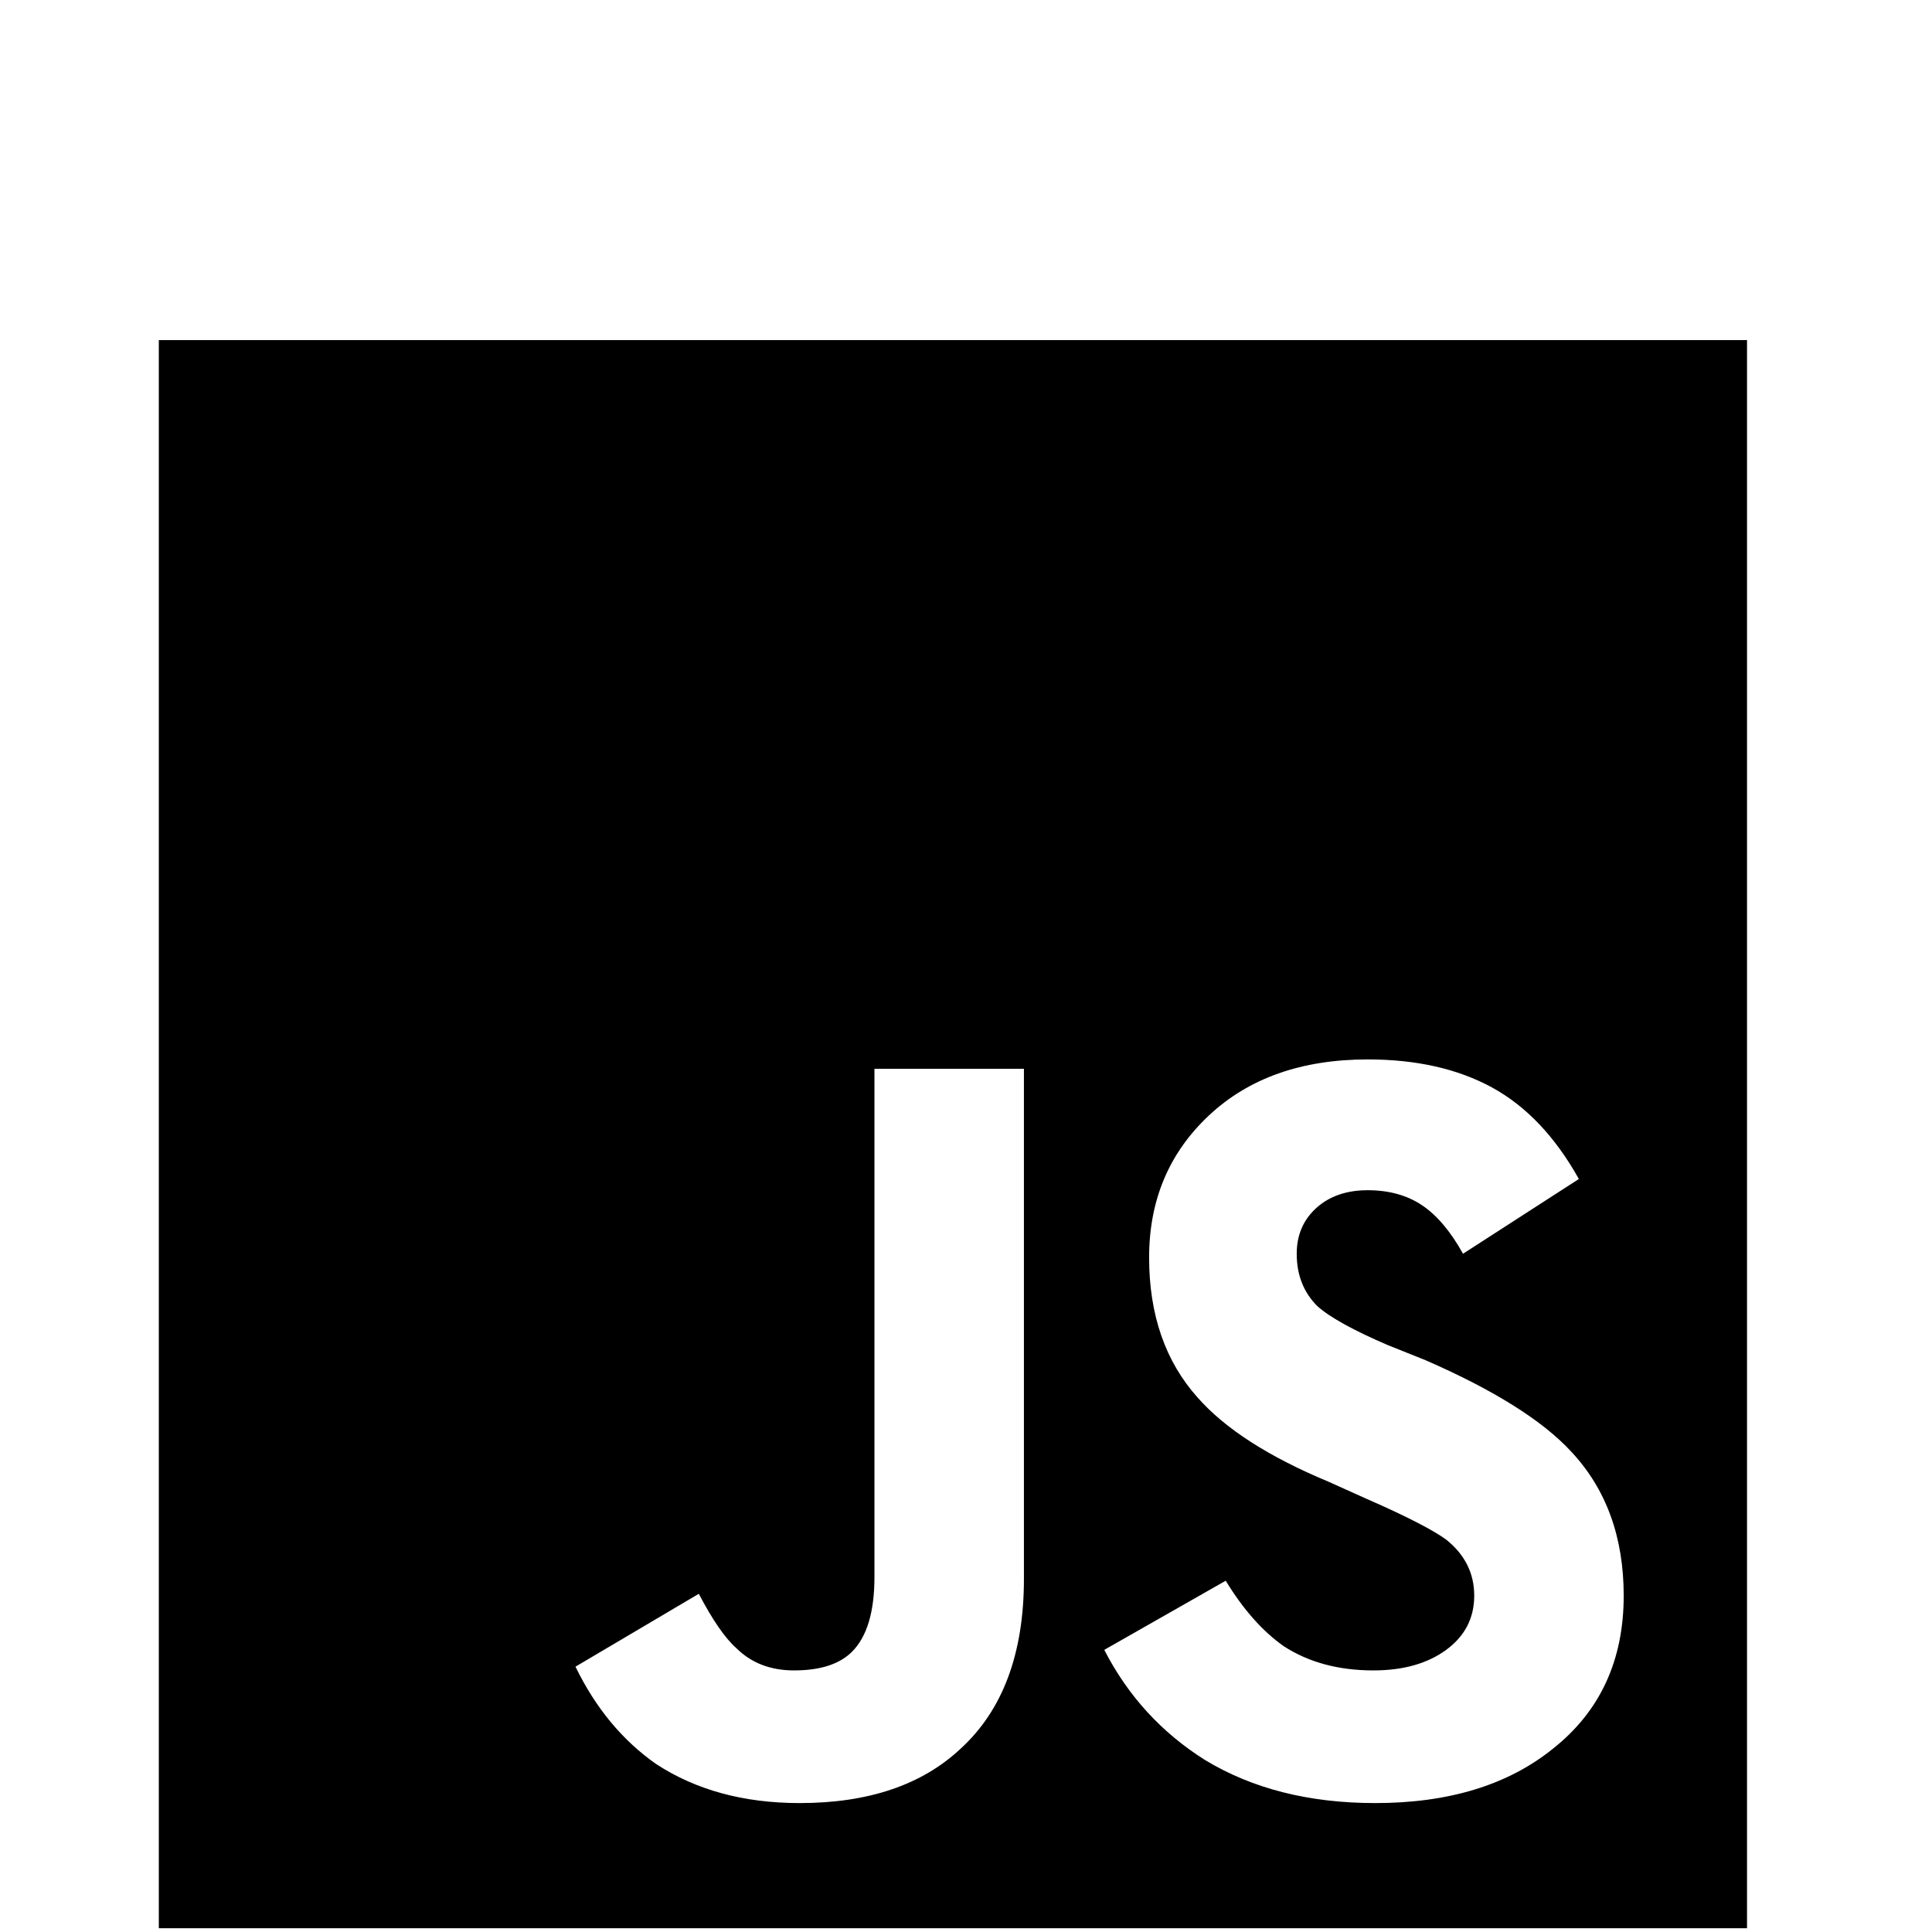
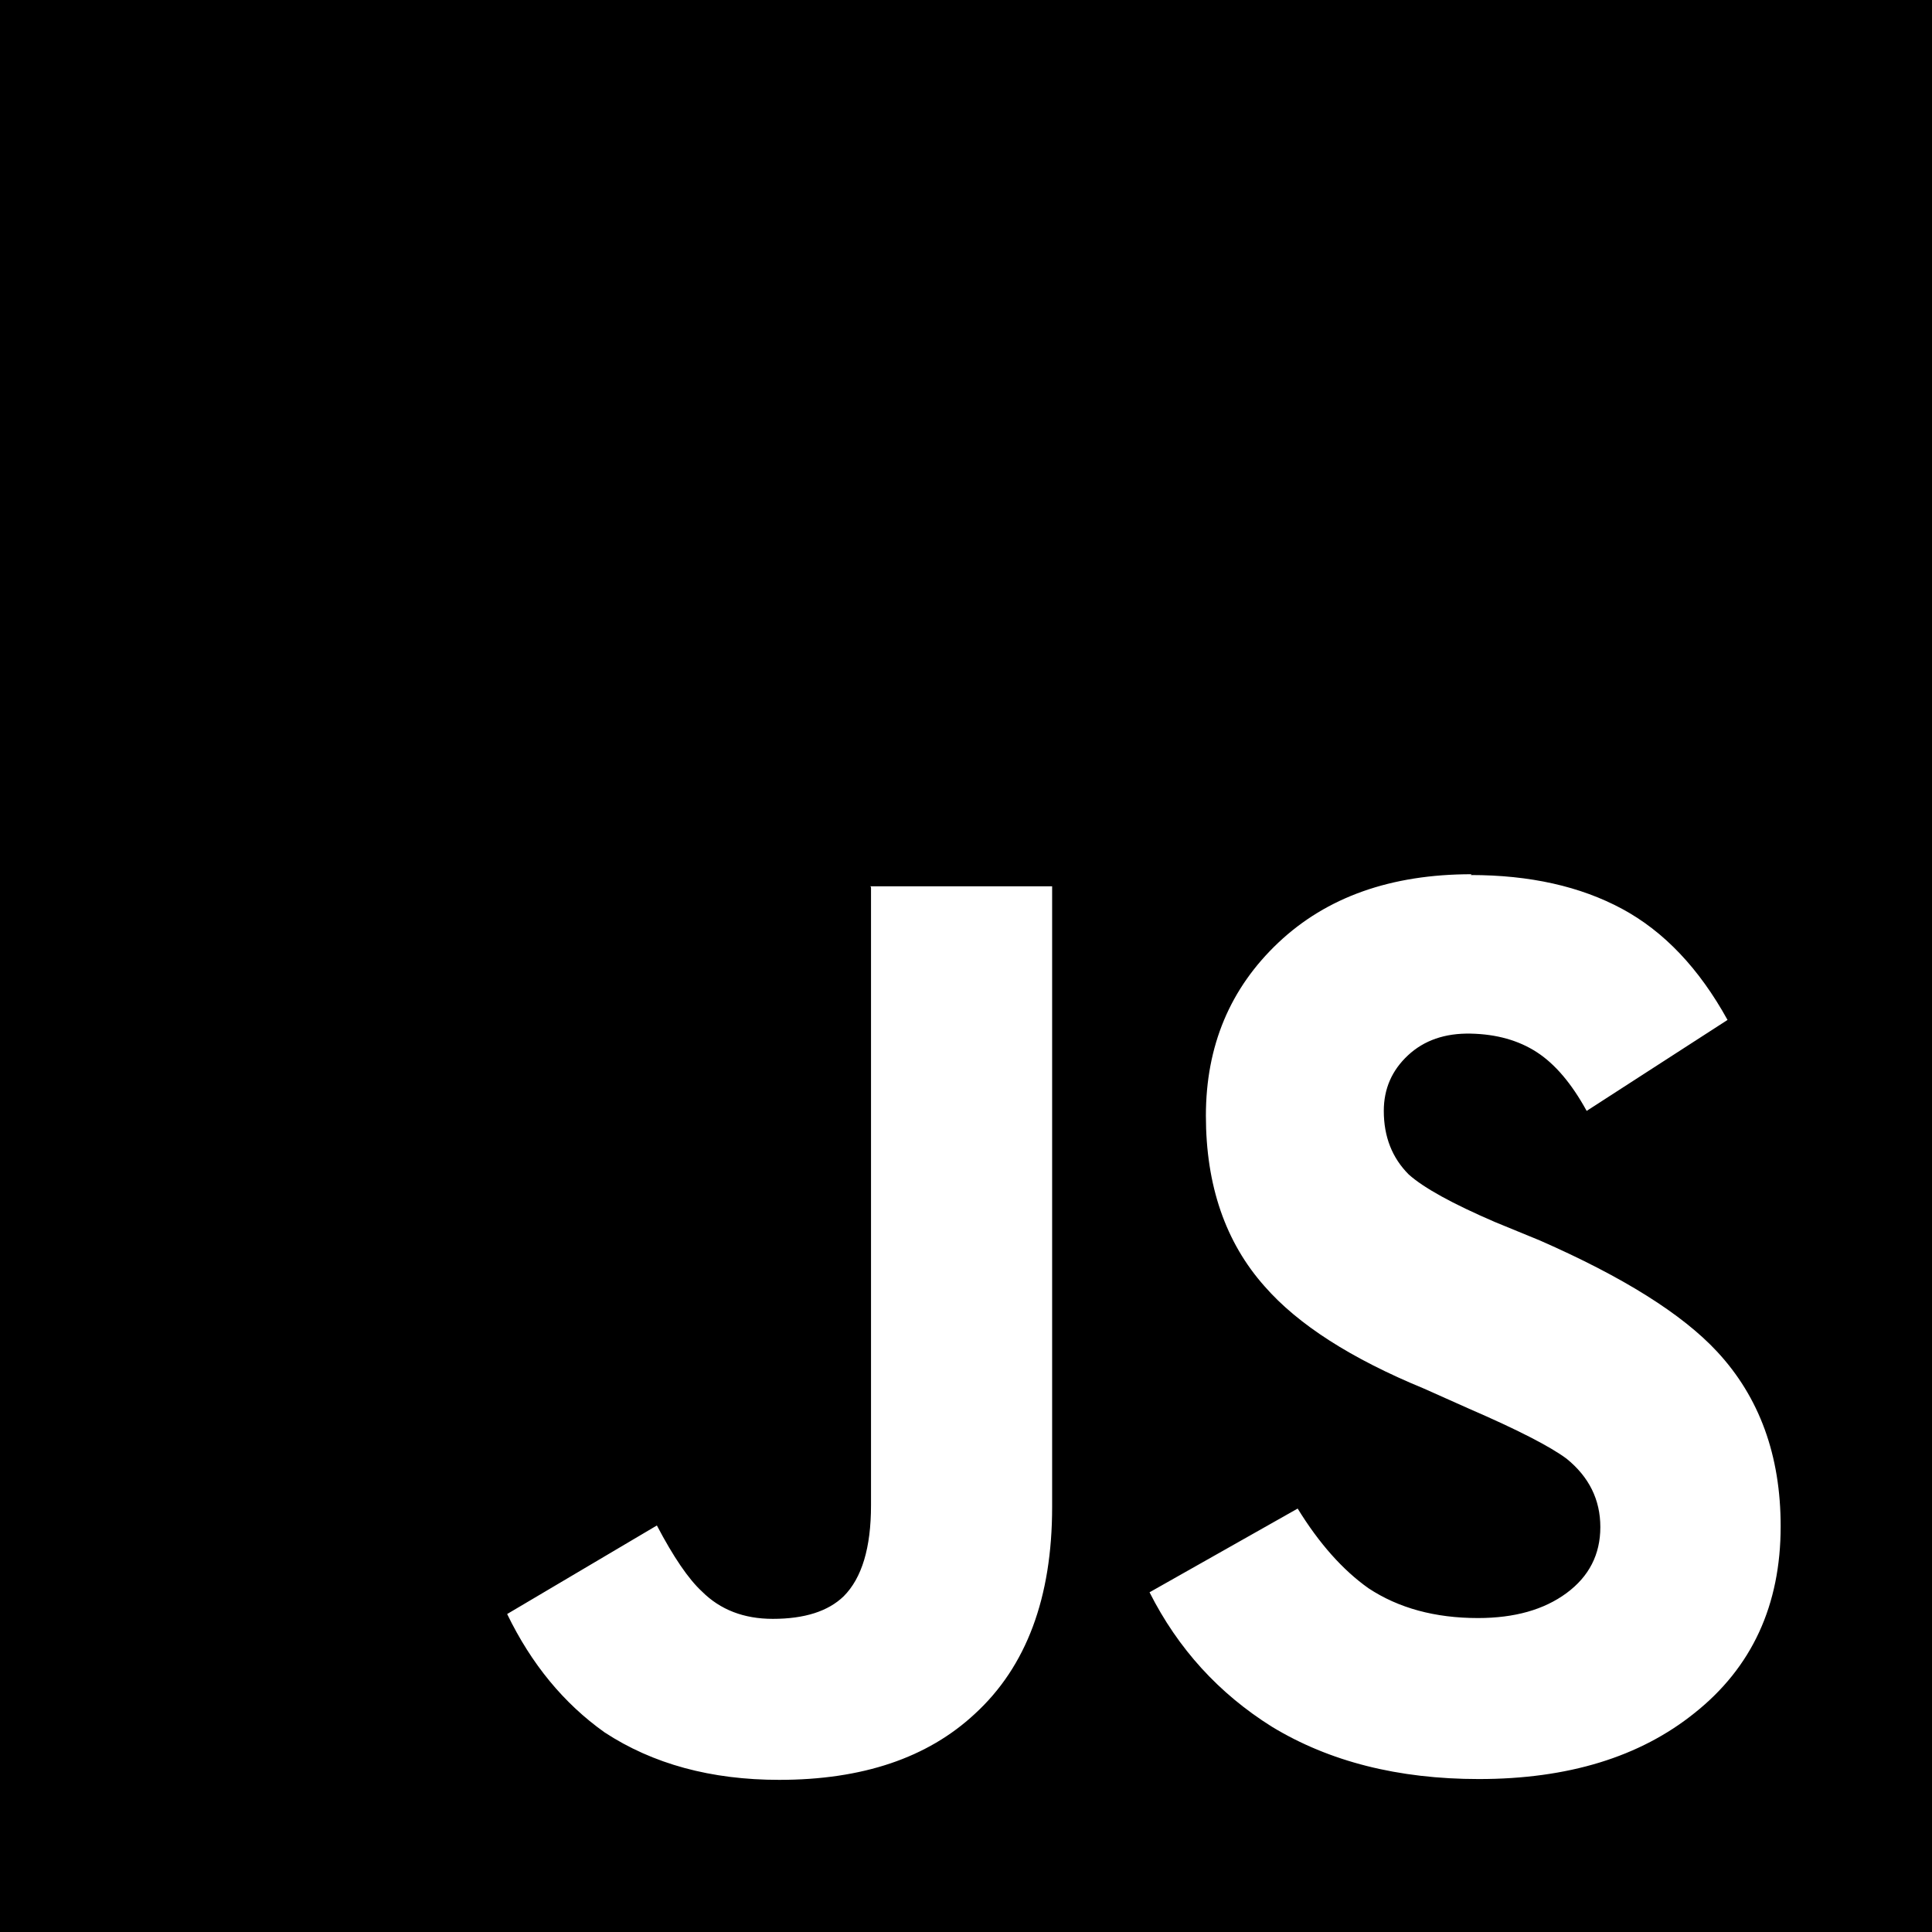
- <svg xmlns="http://www.w3.org/2000/svg" width="800px" height="800px" viewBox="-10 -5 1034 1034" version="1.1">
-   <path fill="#000000" d="M75 177v850h850v-850h-850zM722 562q39 0 66.5 15t46.5 49l-62 40q-10 -18 -22 -26t-29 -8t-27.5 9.5t-10.5 24.5q0 17 11 28q10 9 38 21l20 8q55 24 78 49q28 30 28 77q0 52 -38 82q-36 29 -95 29q-53 0 -91 -23q-35 -22 -54 -59l65 -37q14 23 31 35q20 13 48 13 q24 0 39 -11t15 -29t-15 -30q-11 -8 -43 -22l-20 -9q-48 -20 -70 -45q-26 -29 -26 -75t32 -76t85 -30zM458 567h80v273q0 60 -34 91q-31 29 -86 29q-45 0 -77 -21q-27 -19 -43 -52l66 -39q11 21 20 29q12 12 31 12q21 0 31 -10q12 -12 12 -40v-272z" />
+ <svg xmlns="http://www.w3.org/2000/svg" viewBox="0 0 24 24">
+   <path d="M 0,0 l 0,24 l 24,0 l 0,-24 l -24,0 z M 18.27,10.87 q 1.1,0 1.88,0.42 t 1.31,1.38 l -1.75,1.13 q -0.28,-0.51 -0.62,-0.73 t -0.82,-0.23 t -0.78,0.27 t -0.3,0.69 q 0,0.48 0.31,0.79 q 0.28,0.25 1.07,0.59 l 0.56,0.23 q 1.55,0.68 2.2,1.38 q 0.79,0.85 0.79,2.17 q 0,1.47 -1.07,2.32 q -1.02,0.82 -2.68,0.82 q -1.5,0 -2.57,-0.65 q -0.99,-0.62 -1.52,-1.67 l 1.84,-1.04 q 0.4,0.65 0.88,0.99 q 0.56,0.37 1.36,0.37 q 0.68,0 1.1,-0.31 t 0.42,-0.82 t -0.42,-0.85 q -0.31,-0.23 -1.21,-0.62 l -0.56,-0.25 q -1.36,-0.56 -1.98,-1.27 q -0.73,-0.82 -0.73,-2.12 t 0.9,-2.15 t 2.4,-0.85 z M 10.81,11.01 l 2.26,0 l 0,7.71 q 0,1.69 -0.96,2.57 q -0.88,0.82 -2.43,0.82 q -1.27,0 -2.17,-0.59 q -0.76,-0.54 -1.21,-1.47 l 1.86,-1.1 q 0.31,0.59 0.56,0.82 q 0.34,0.34 0.88,0.34 q 0.59,0 0.88,-0.28 q 0.34,-0.34 0.34,-1.13 l 0,-7.68 z" fill="currentColor" />
</svg>
